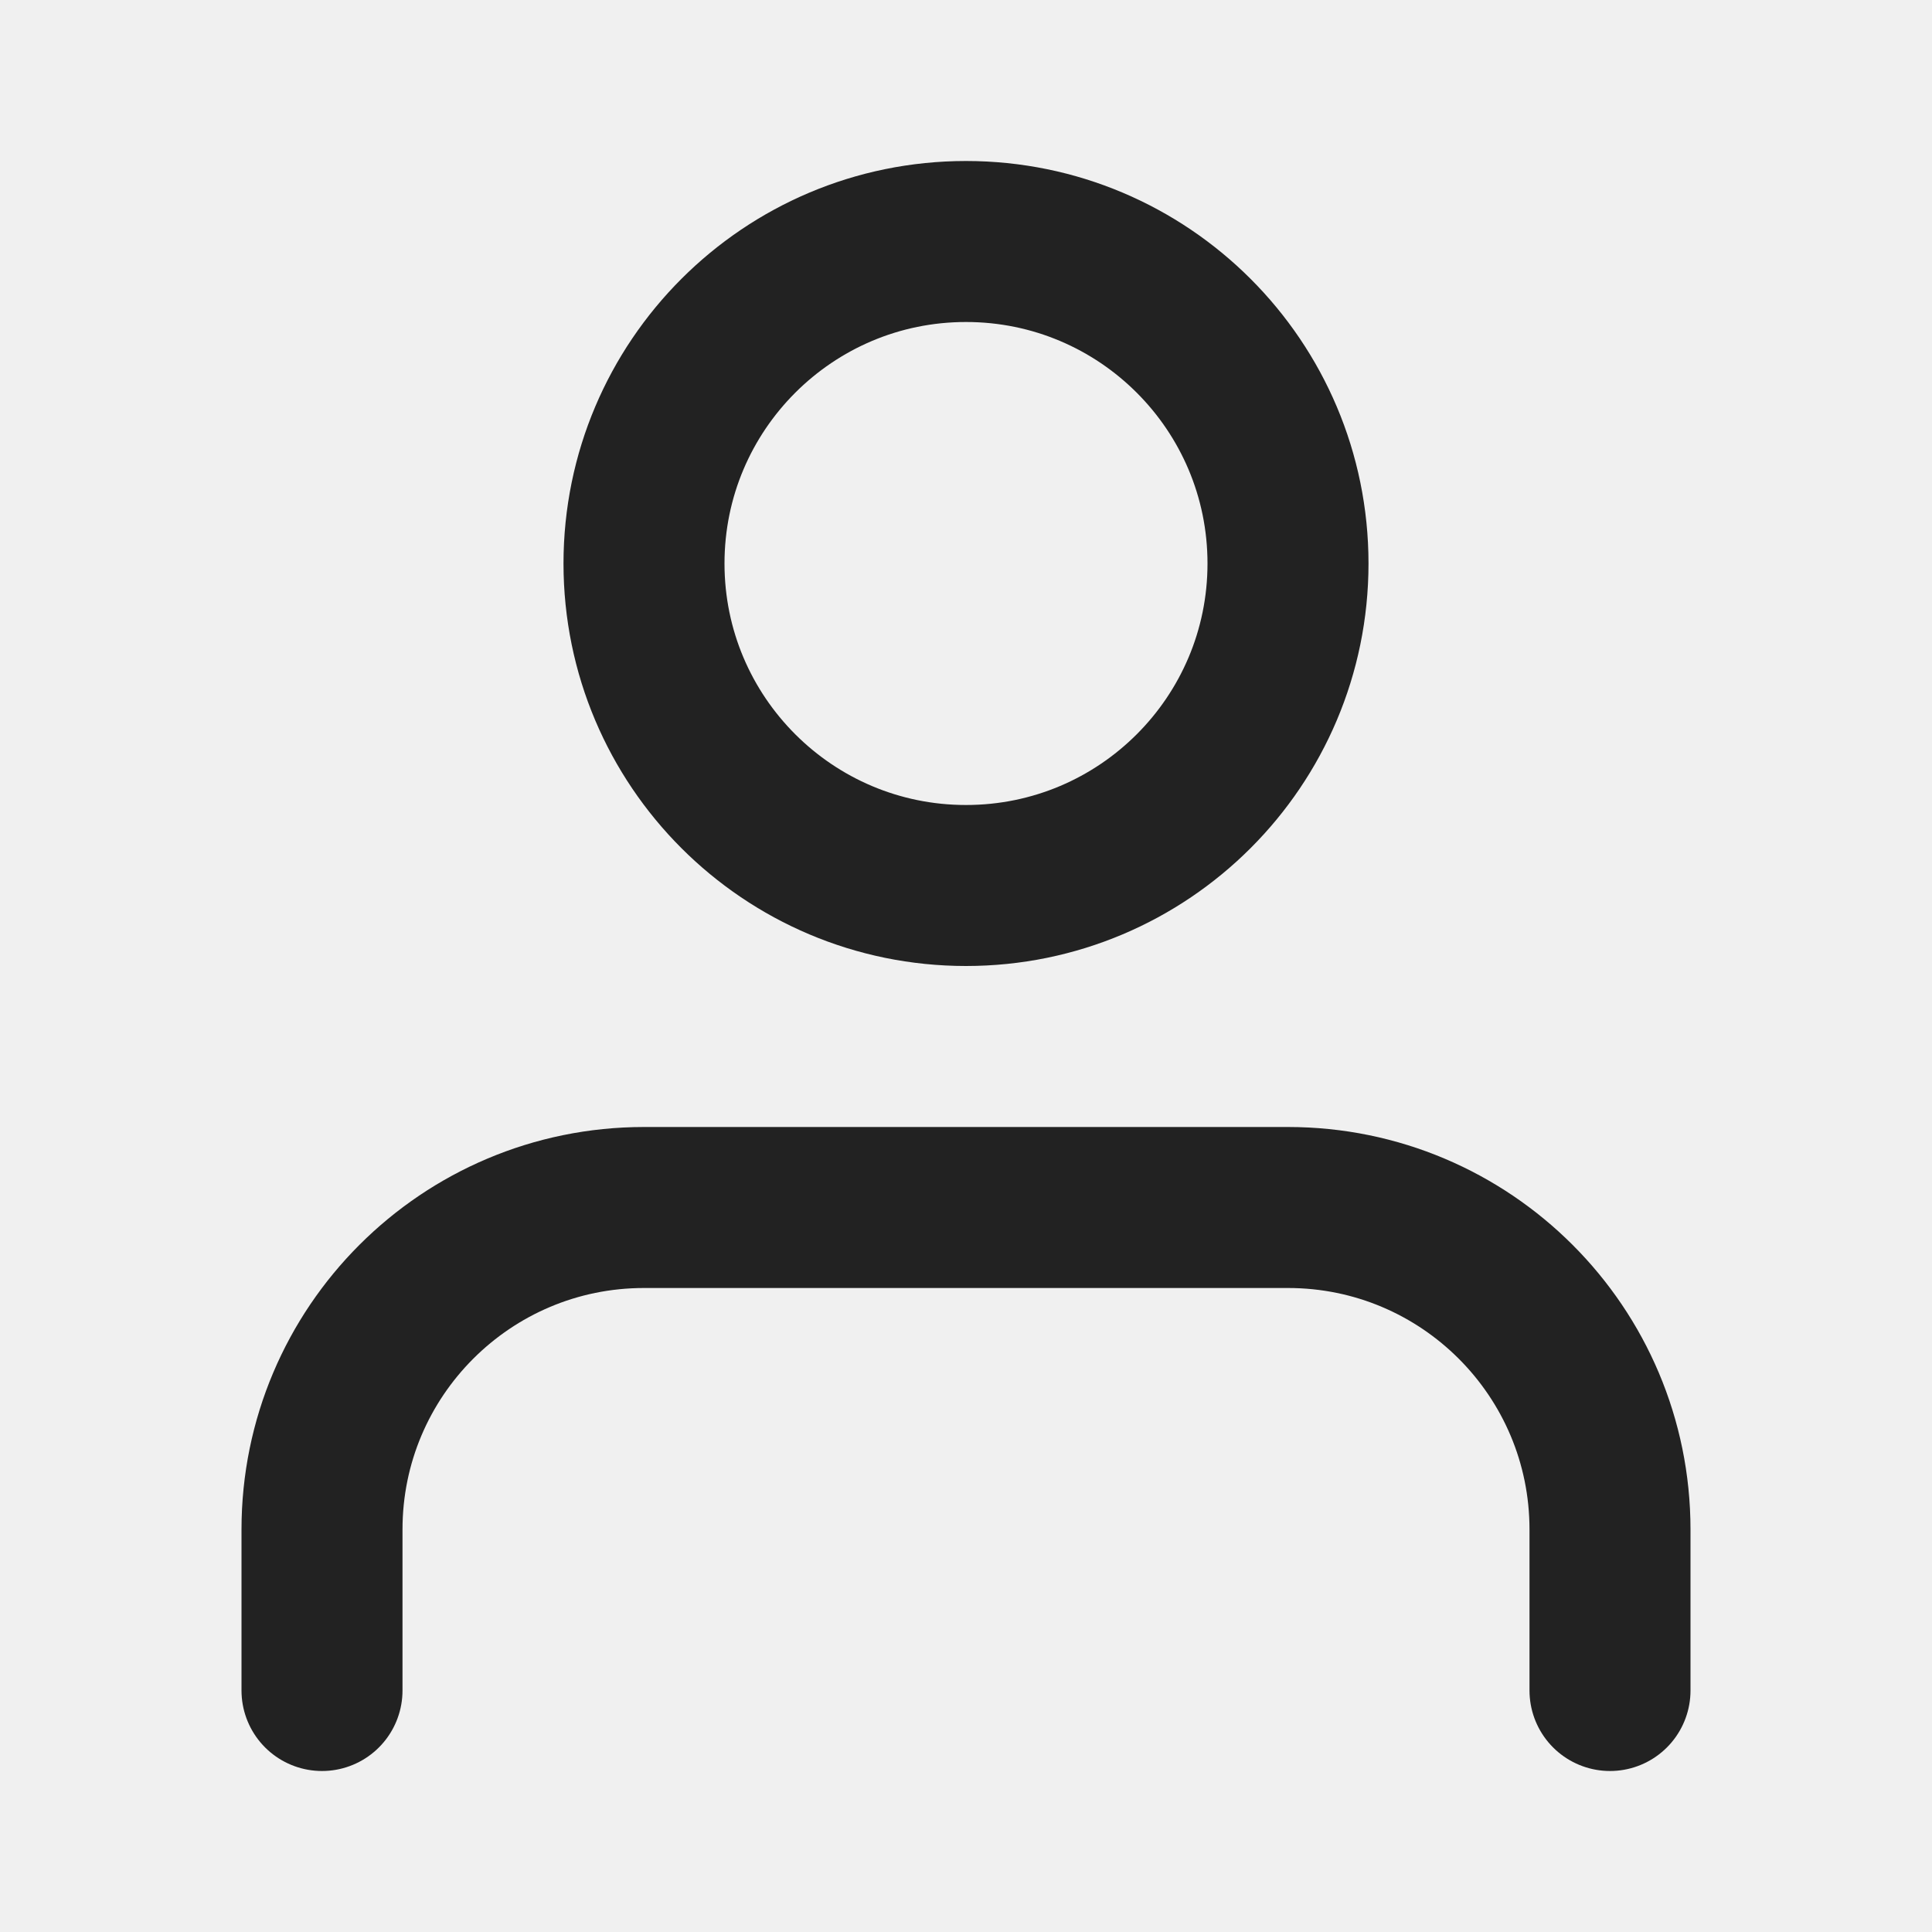
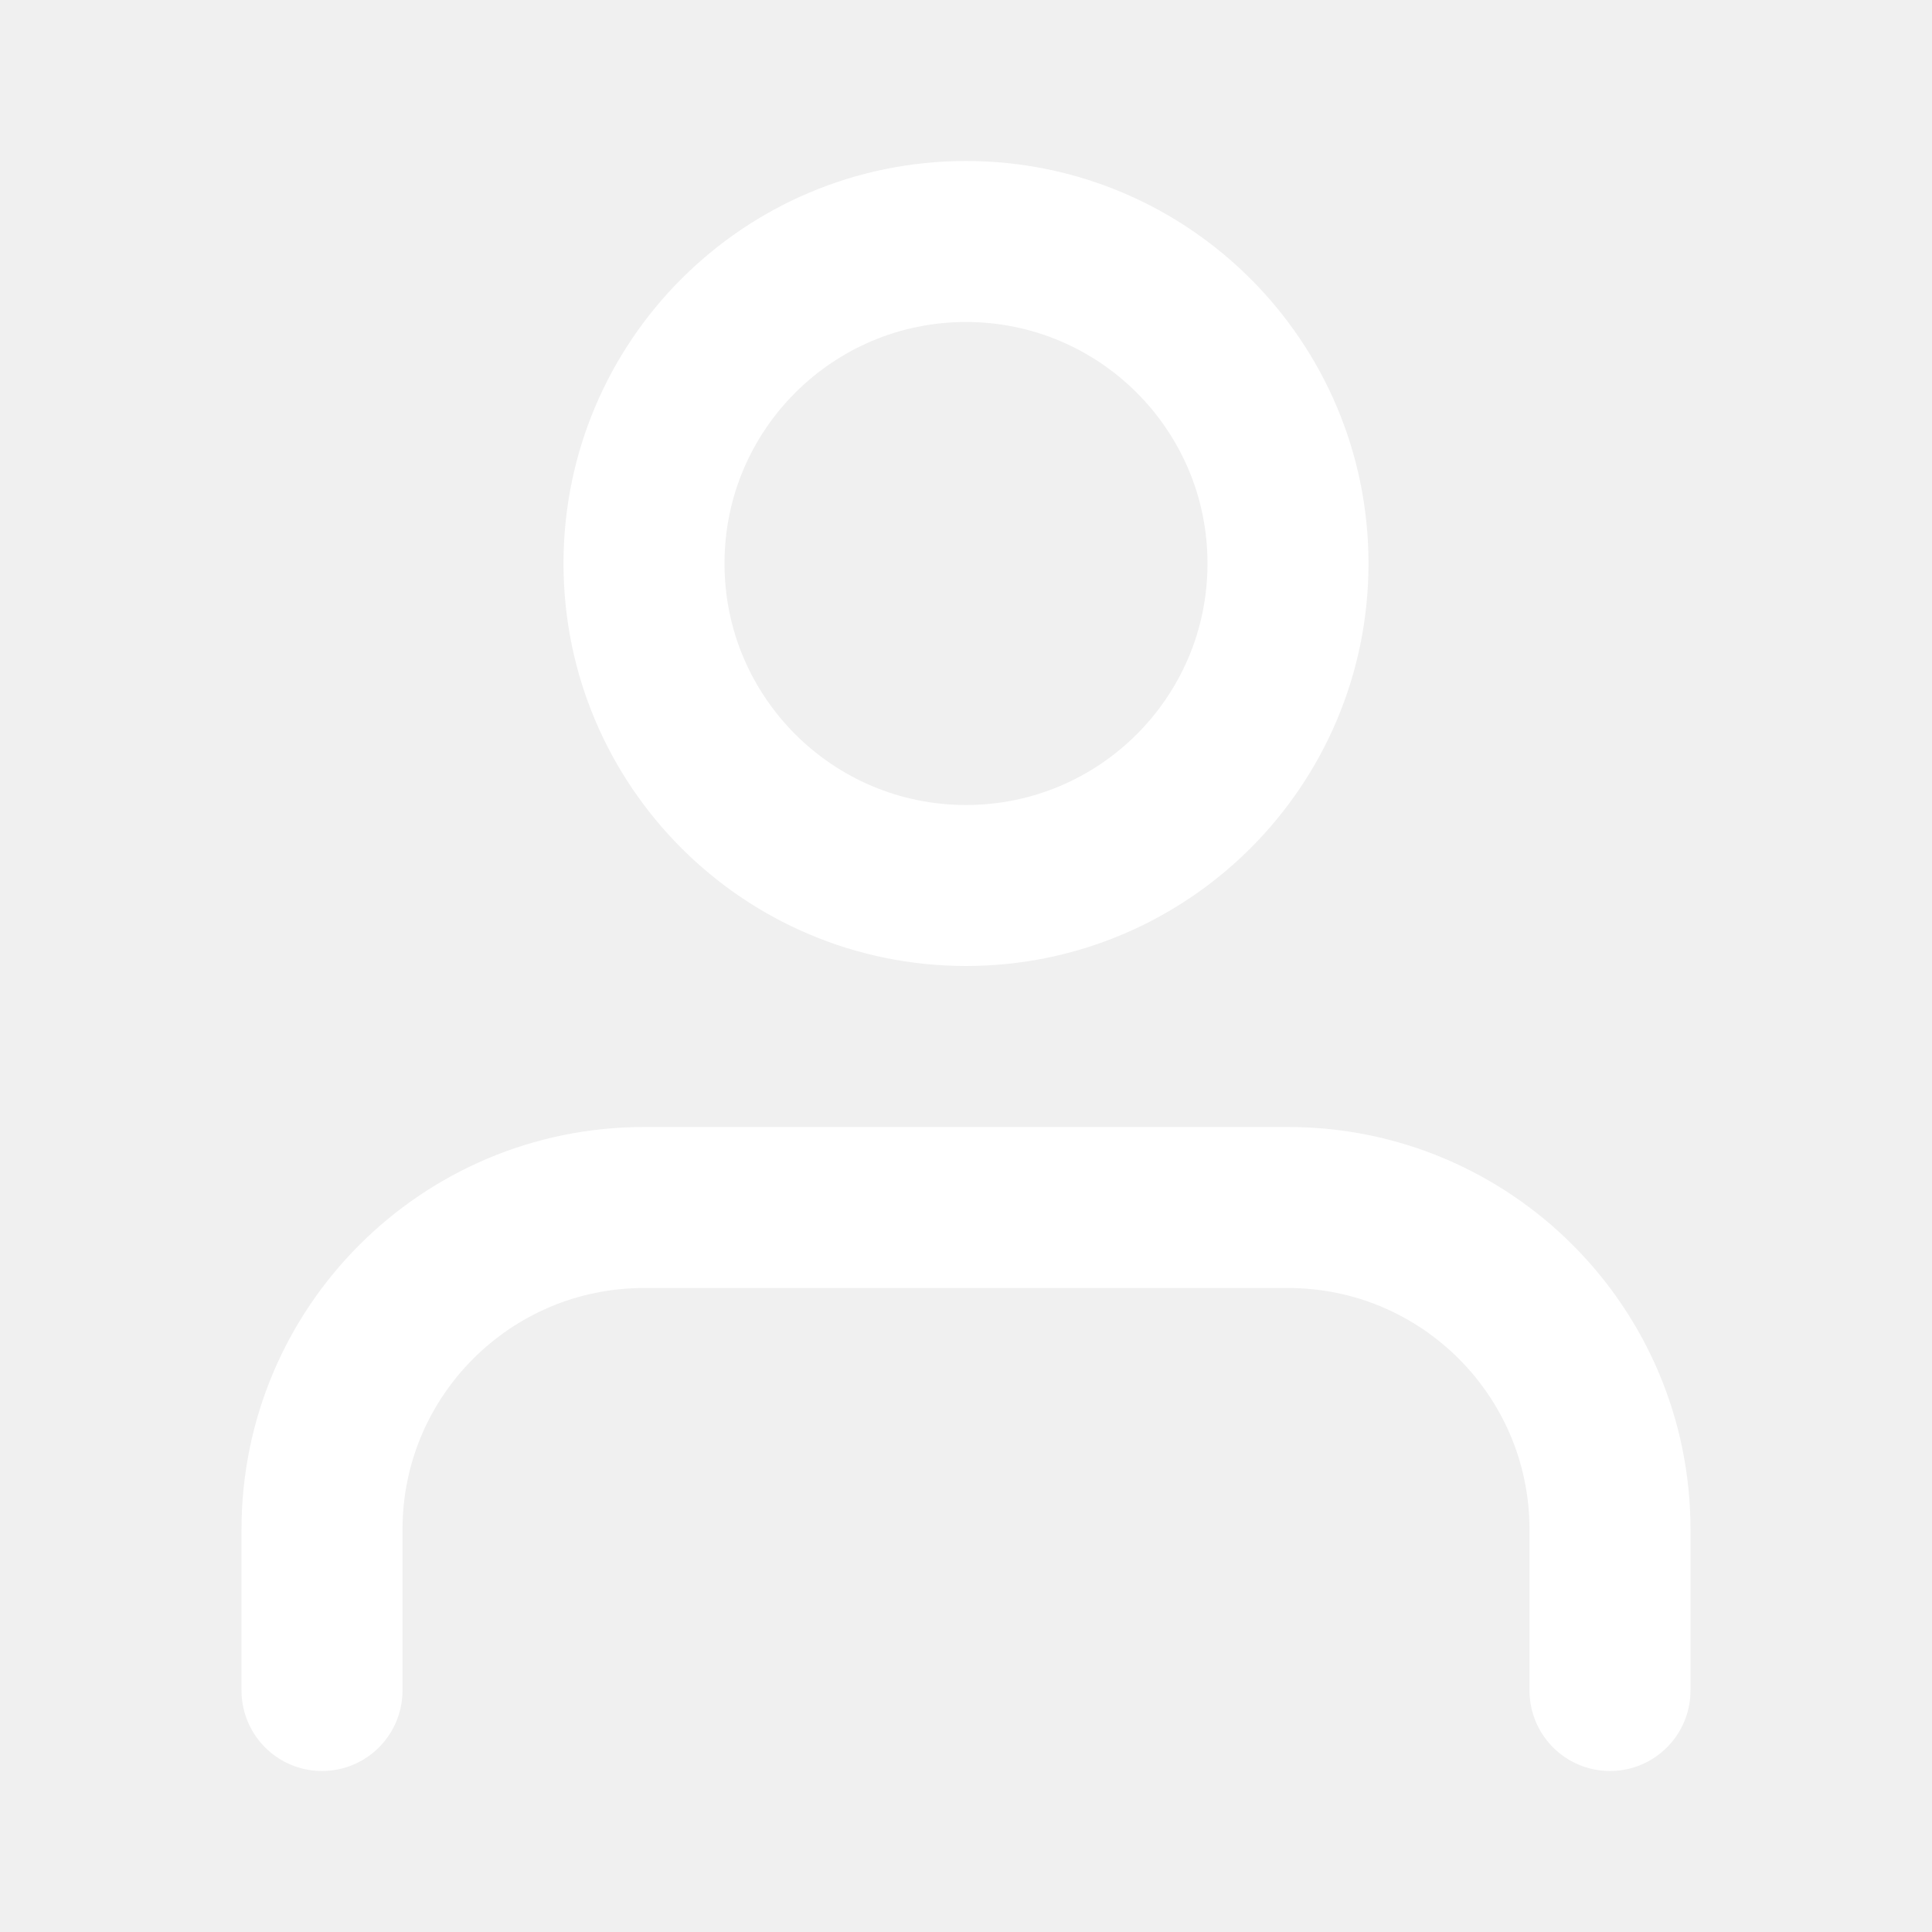
<svg xmlns="http://www.w3.org/2000/svg" width="14" height="14" viewBox="0 0 24 24">
-   <path d="M20 21v-2a4 4 0 00-4-4H8a4 4 0 00-4 4v2" fill="none" stroke="#222" stroke-linecap="round" stroke-linejoin="round" stroke-width="2" />
-   <circle cx="12" cy="7" r="4" fill="none" stroke="#222" stroke-linecap="round" stroke-linejoin="round" stroke-width="2" />
+   <path d="M20 21v-2a4 4 0 00-4-4H8a4 4 0 00-4 4v2" fill="none" stroke="#fff" stroke-linecap="round" stroke-linejoin="round" stroke-width="2" />
+   <circle cx="12" cy="7" r="4" fill="none" stroke="#fff" stroke-linecap="round" stroke-linejoin="round" stroke-width="2" />
</svg>
